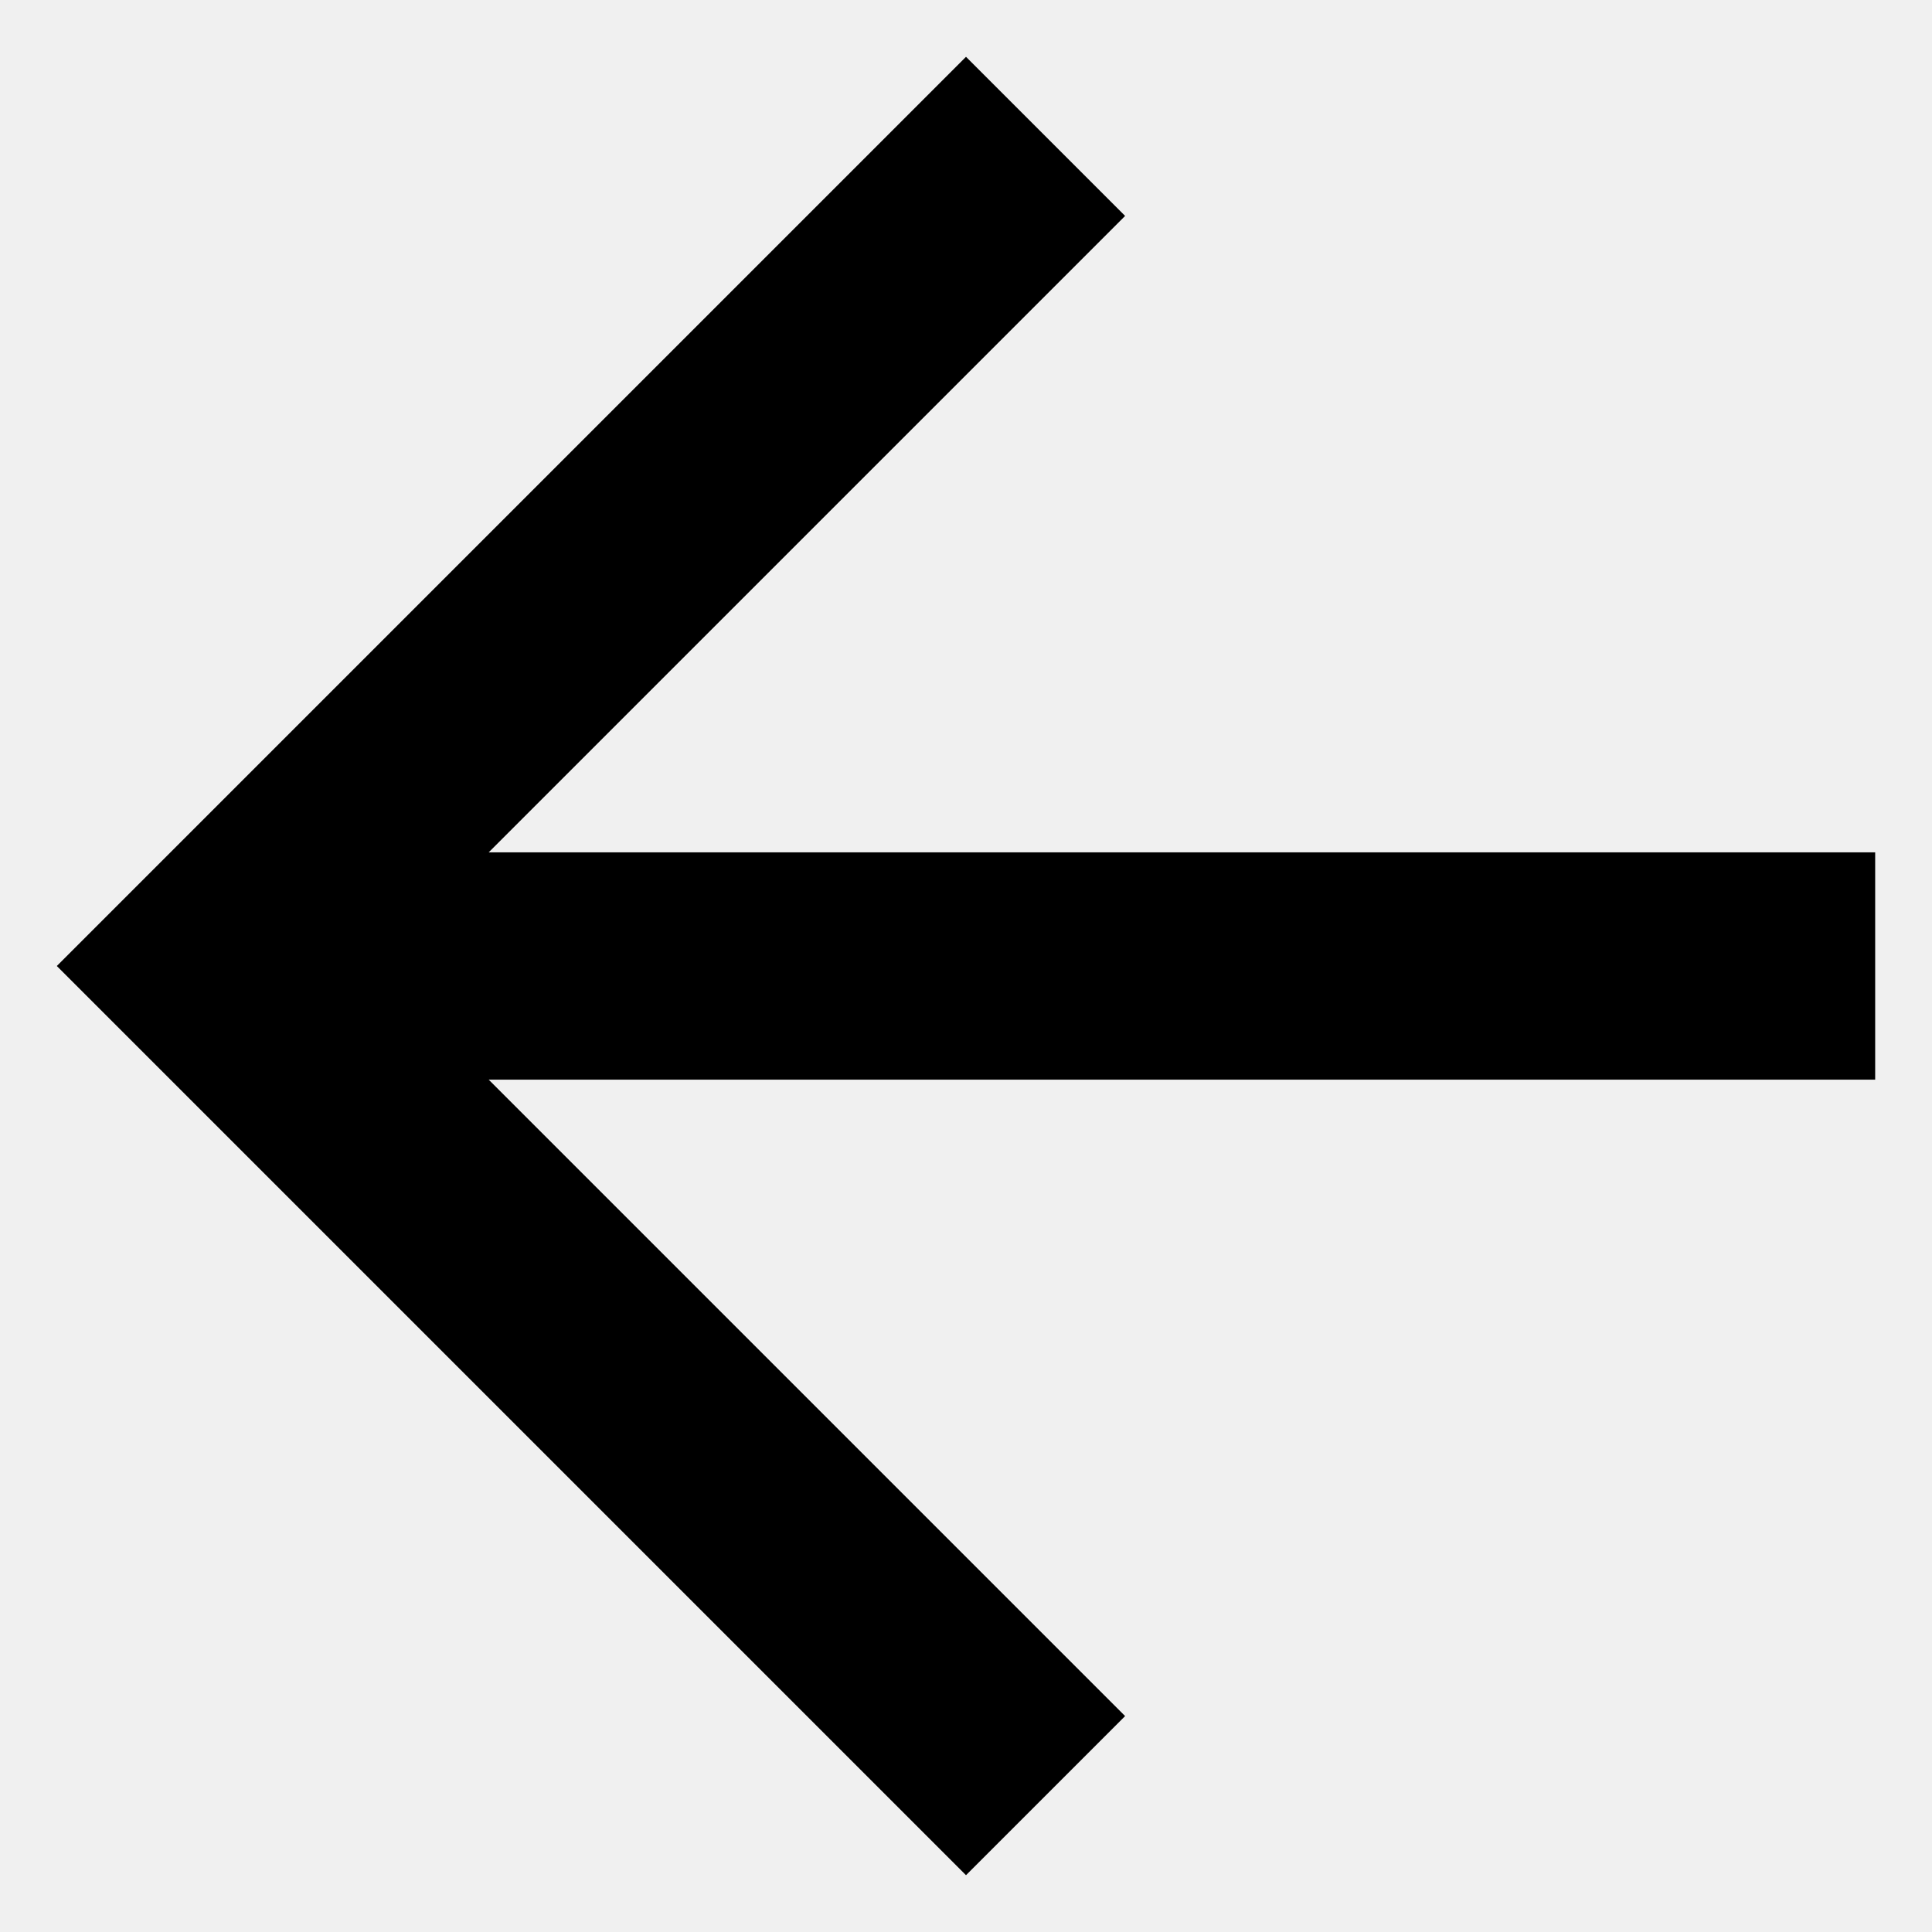
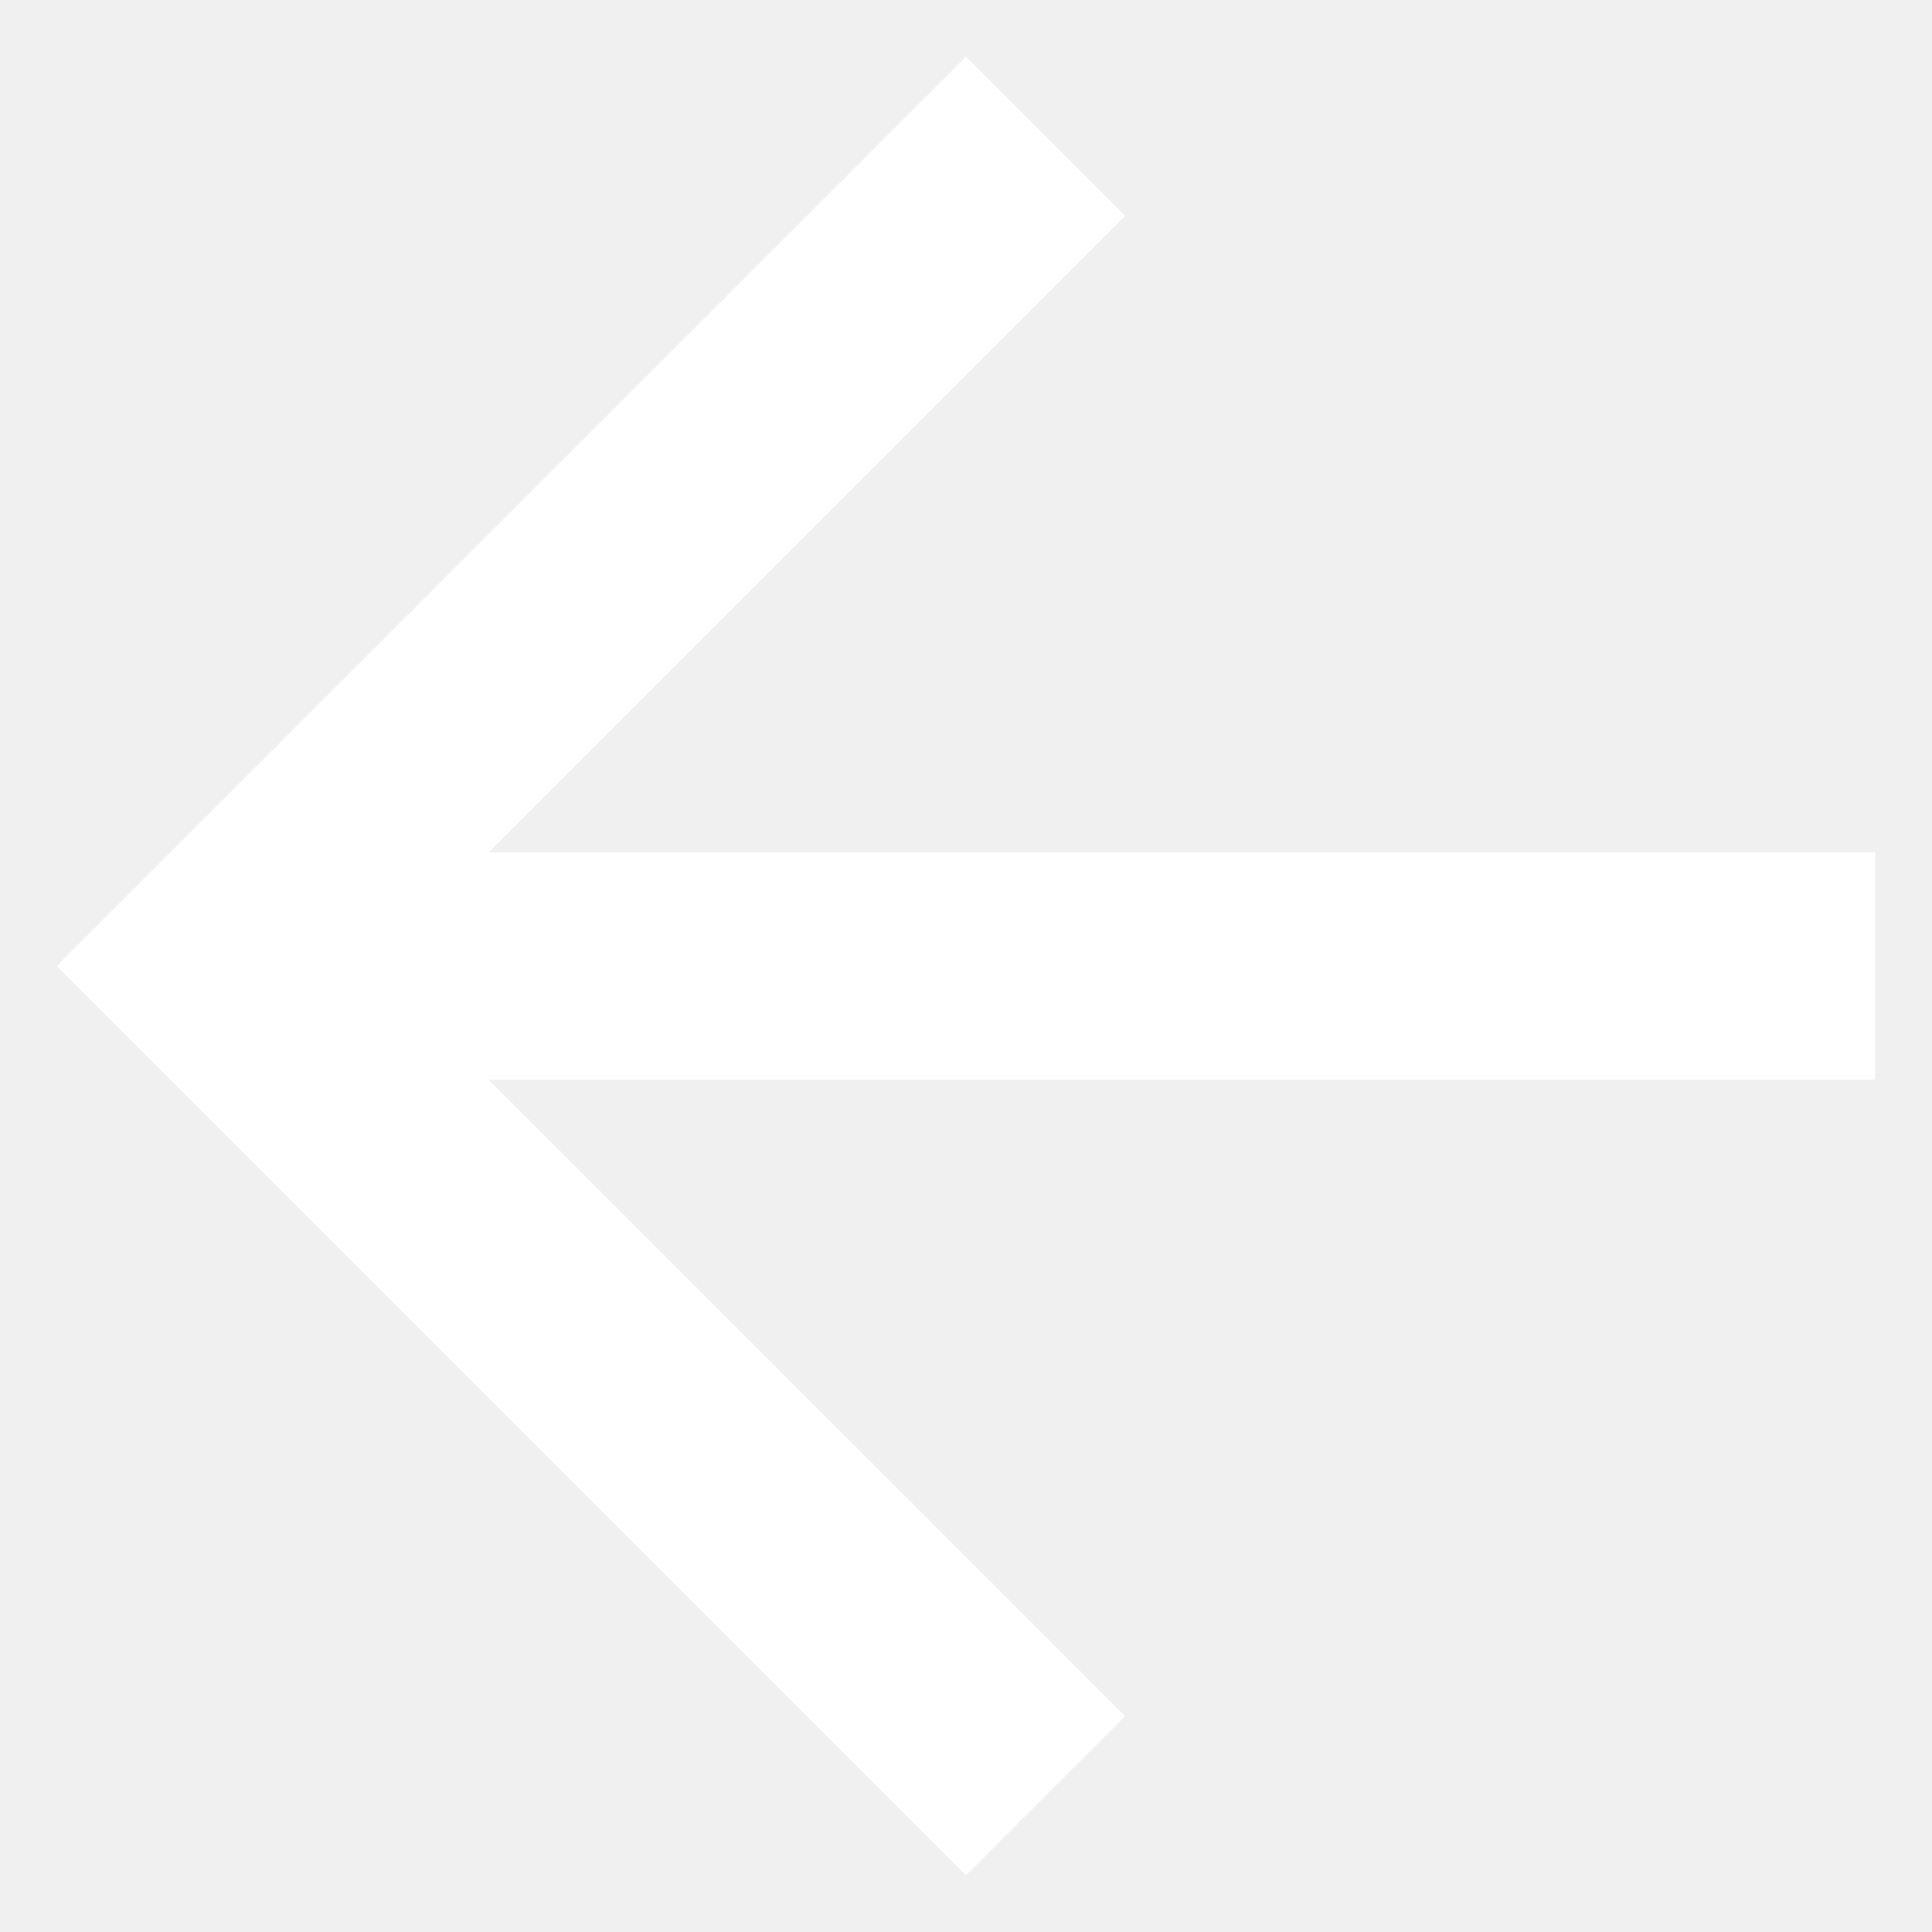
<svg xmlns="http://www.w3.org/2000/svg" width="17" height="17" viewBox="0 0 17 17" fill="none">
-   <path d="M9.9 1.9L4.3 7.5H16.5V9.5H4.3L9.9 15.1L8.5 16.5L0.5 8.5L8.5 0.5L9.9 1.9Z" fill="black" />
+   <path d="M9.9 1.9L4.3 7.5H16.5V9.5H4.3L9.9 15.1L8.5 16.5L0.5 8.5L8.5 0.5L9.9 1.9Z" fill="#fff" />
</svg>
